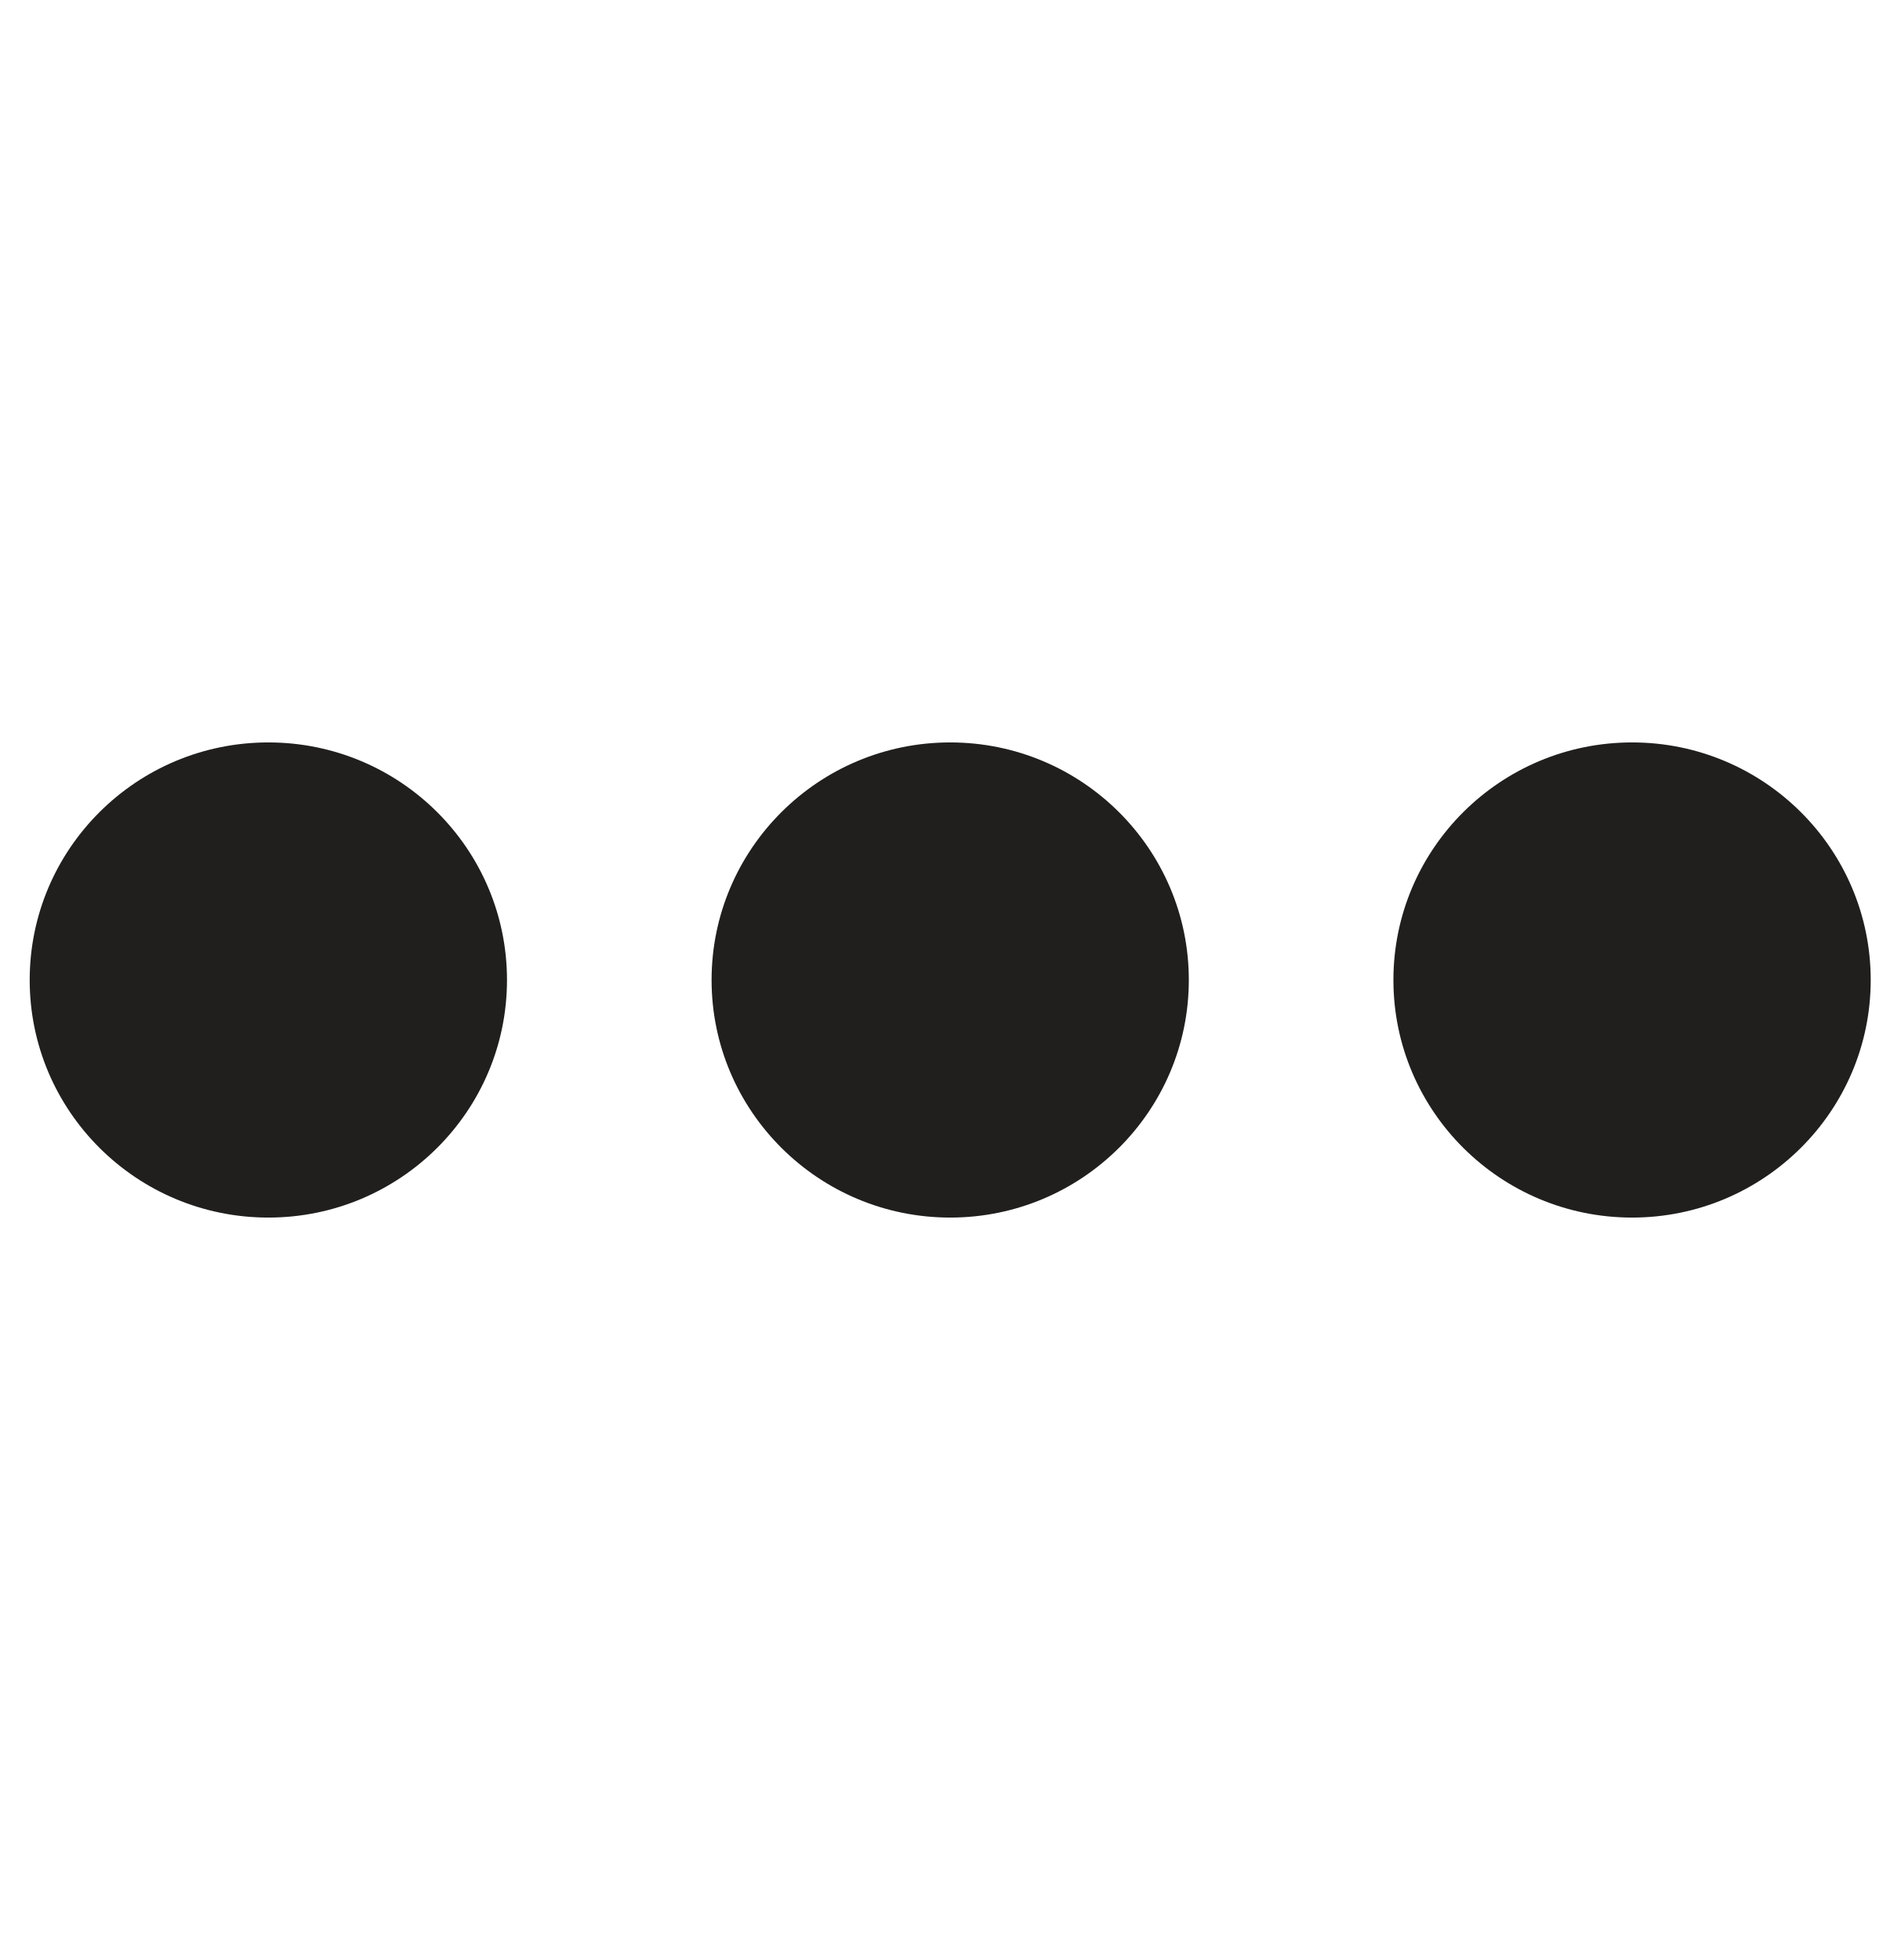
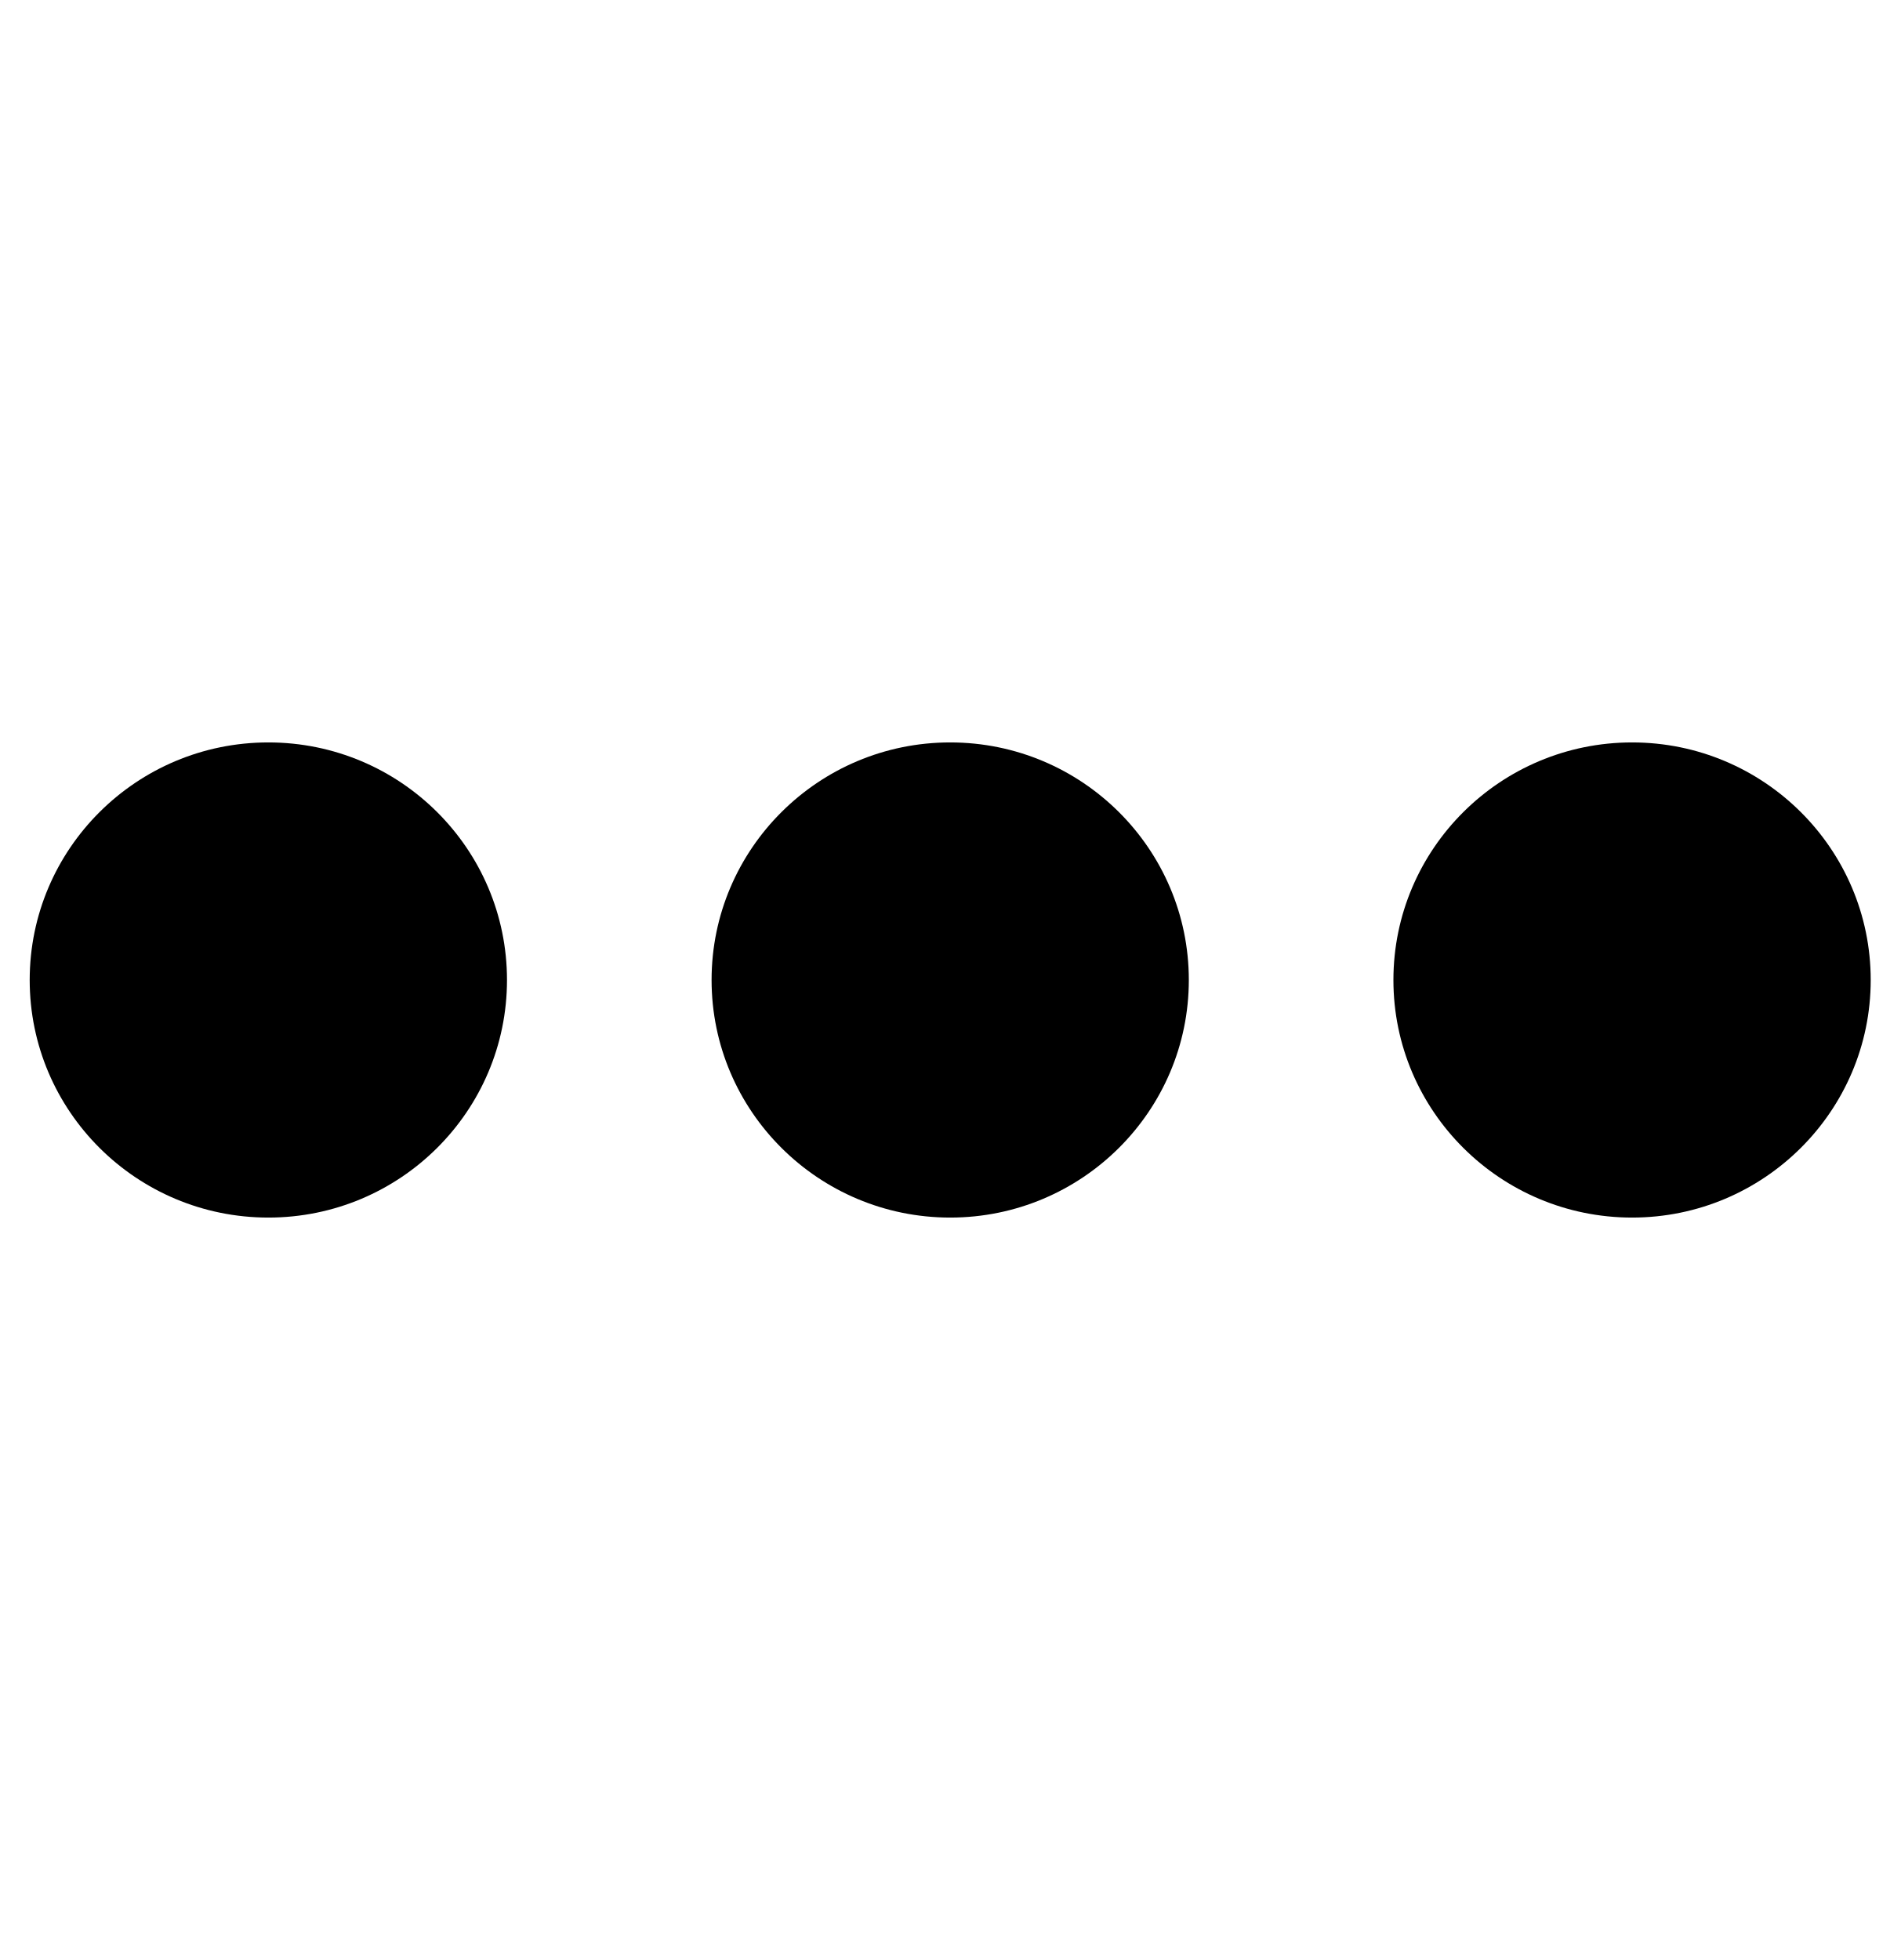
- <svg xmlns="http://www.w3.org/2000/svg" width="32" height="33" viewBox="0 0 32 33" fill="none">
-   <path d="M8.537 16.5C8.537 18.707 6.738 20.5 4.519 20.5C2.299 20.5 0.5 18.707 0.5 16.5C0.5 14.293 2.299 12.5 4.519 12.5C6.738 12.5 8.537 14.293 8.537 16.5ZM20.018 16.5C20.018 18.707 18.217 20.5 16 20.5C13.783 20.5 11.982 18.707 11.982 16.5C11.982 14.293 13.783 12.5 16 12.5C18.217 12.5 20.018 14.293 20.018 16.5ZM23.463 16.5C23.463 14.293 25.264 12.5 27.482 12.5C29.699 12.5 31.5 14.293 31.5 16.5C31.5 18.707 29.699 20.5 27.482 20.5C25.264 20.5 23.463 18.707 23.463 16.5Z" fill="#201F1E" />
+ <svg width="32" height="33" viewBox="0 0 32 33" fill="currentColor">
+   <path d="M8.537 16.5C8.537 18.707 6.738 20.5 4.519 20.5C2.299 20.5 0.5 18.707 0.5 16.5C0.5 14.293 2.299 12.5 4.519 12.5C6.738 12.5 8.537 14.293 8.537 16.5ZM20.018 16.5C20.018 18.707 18.217 20.5 16 20.5C13.783 20.5 11.982 18.707 11.982 16.5C11.982 14.293 13.783 12.5 16 12.5C18.217 12.5 20.018 14.293 20.018 16.5ZM23.463 16.5C23.463 14.293 25.264 12.5 27.482 12.5C29.699 12.5 31.5 14.293 31.5 16.5C31.5 18.707 29.699 20.5 27.482 20.5C25.264 20.5 23.463 18.707 23.463 16.5Z" />
</svg>
